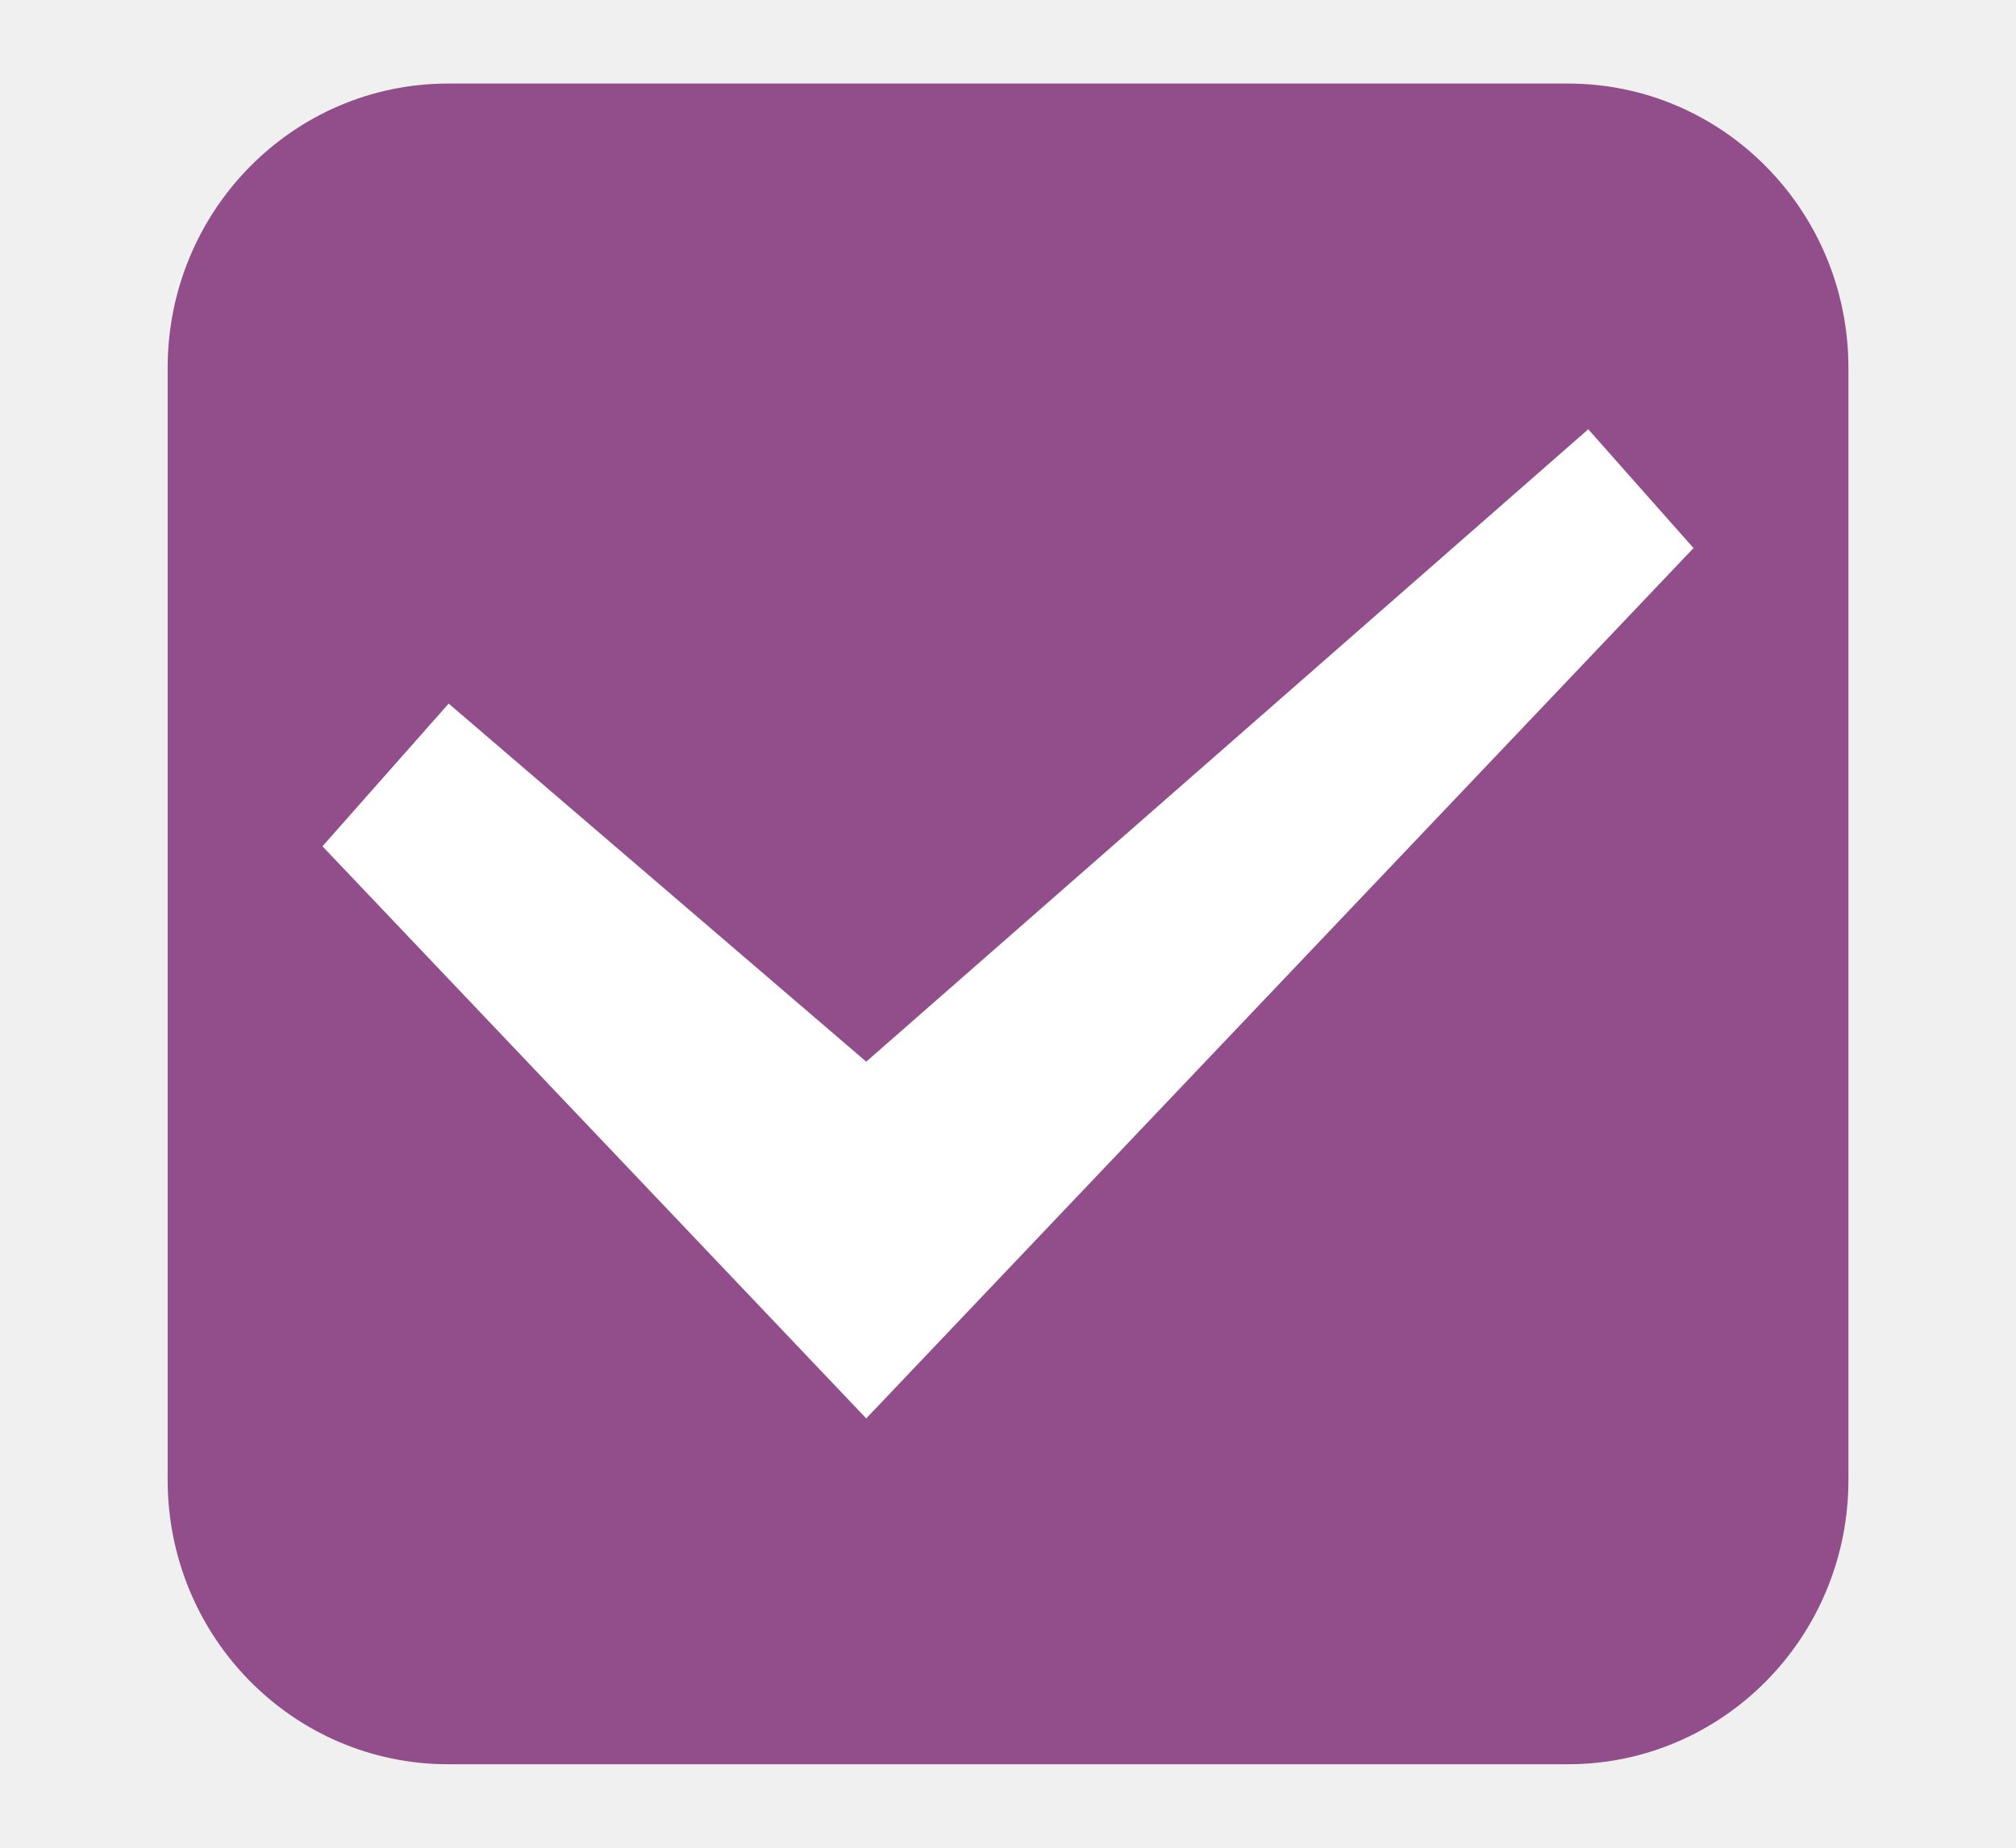
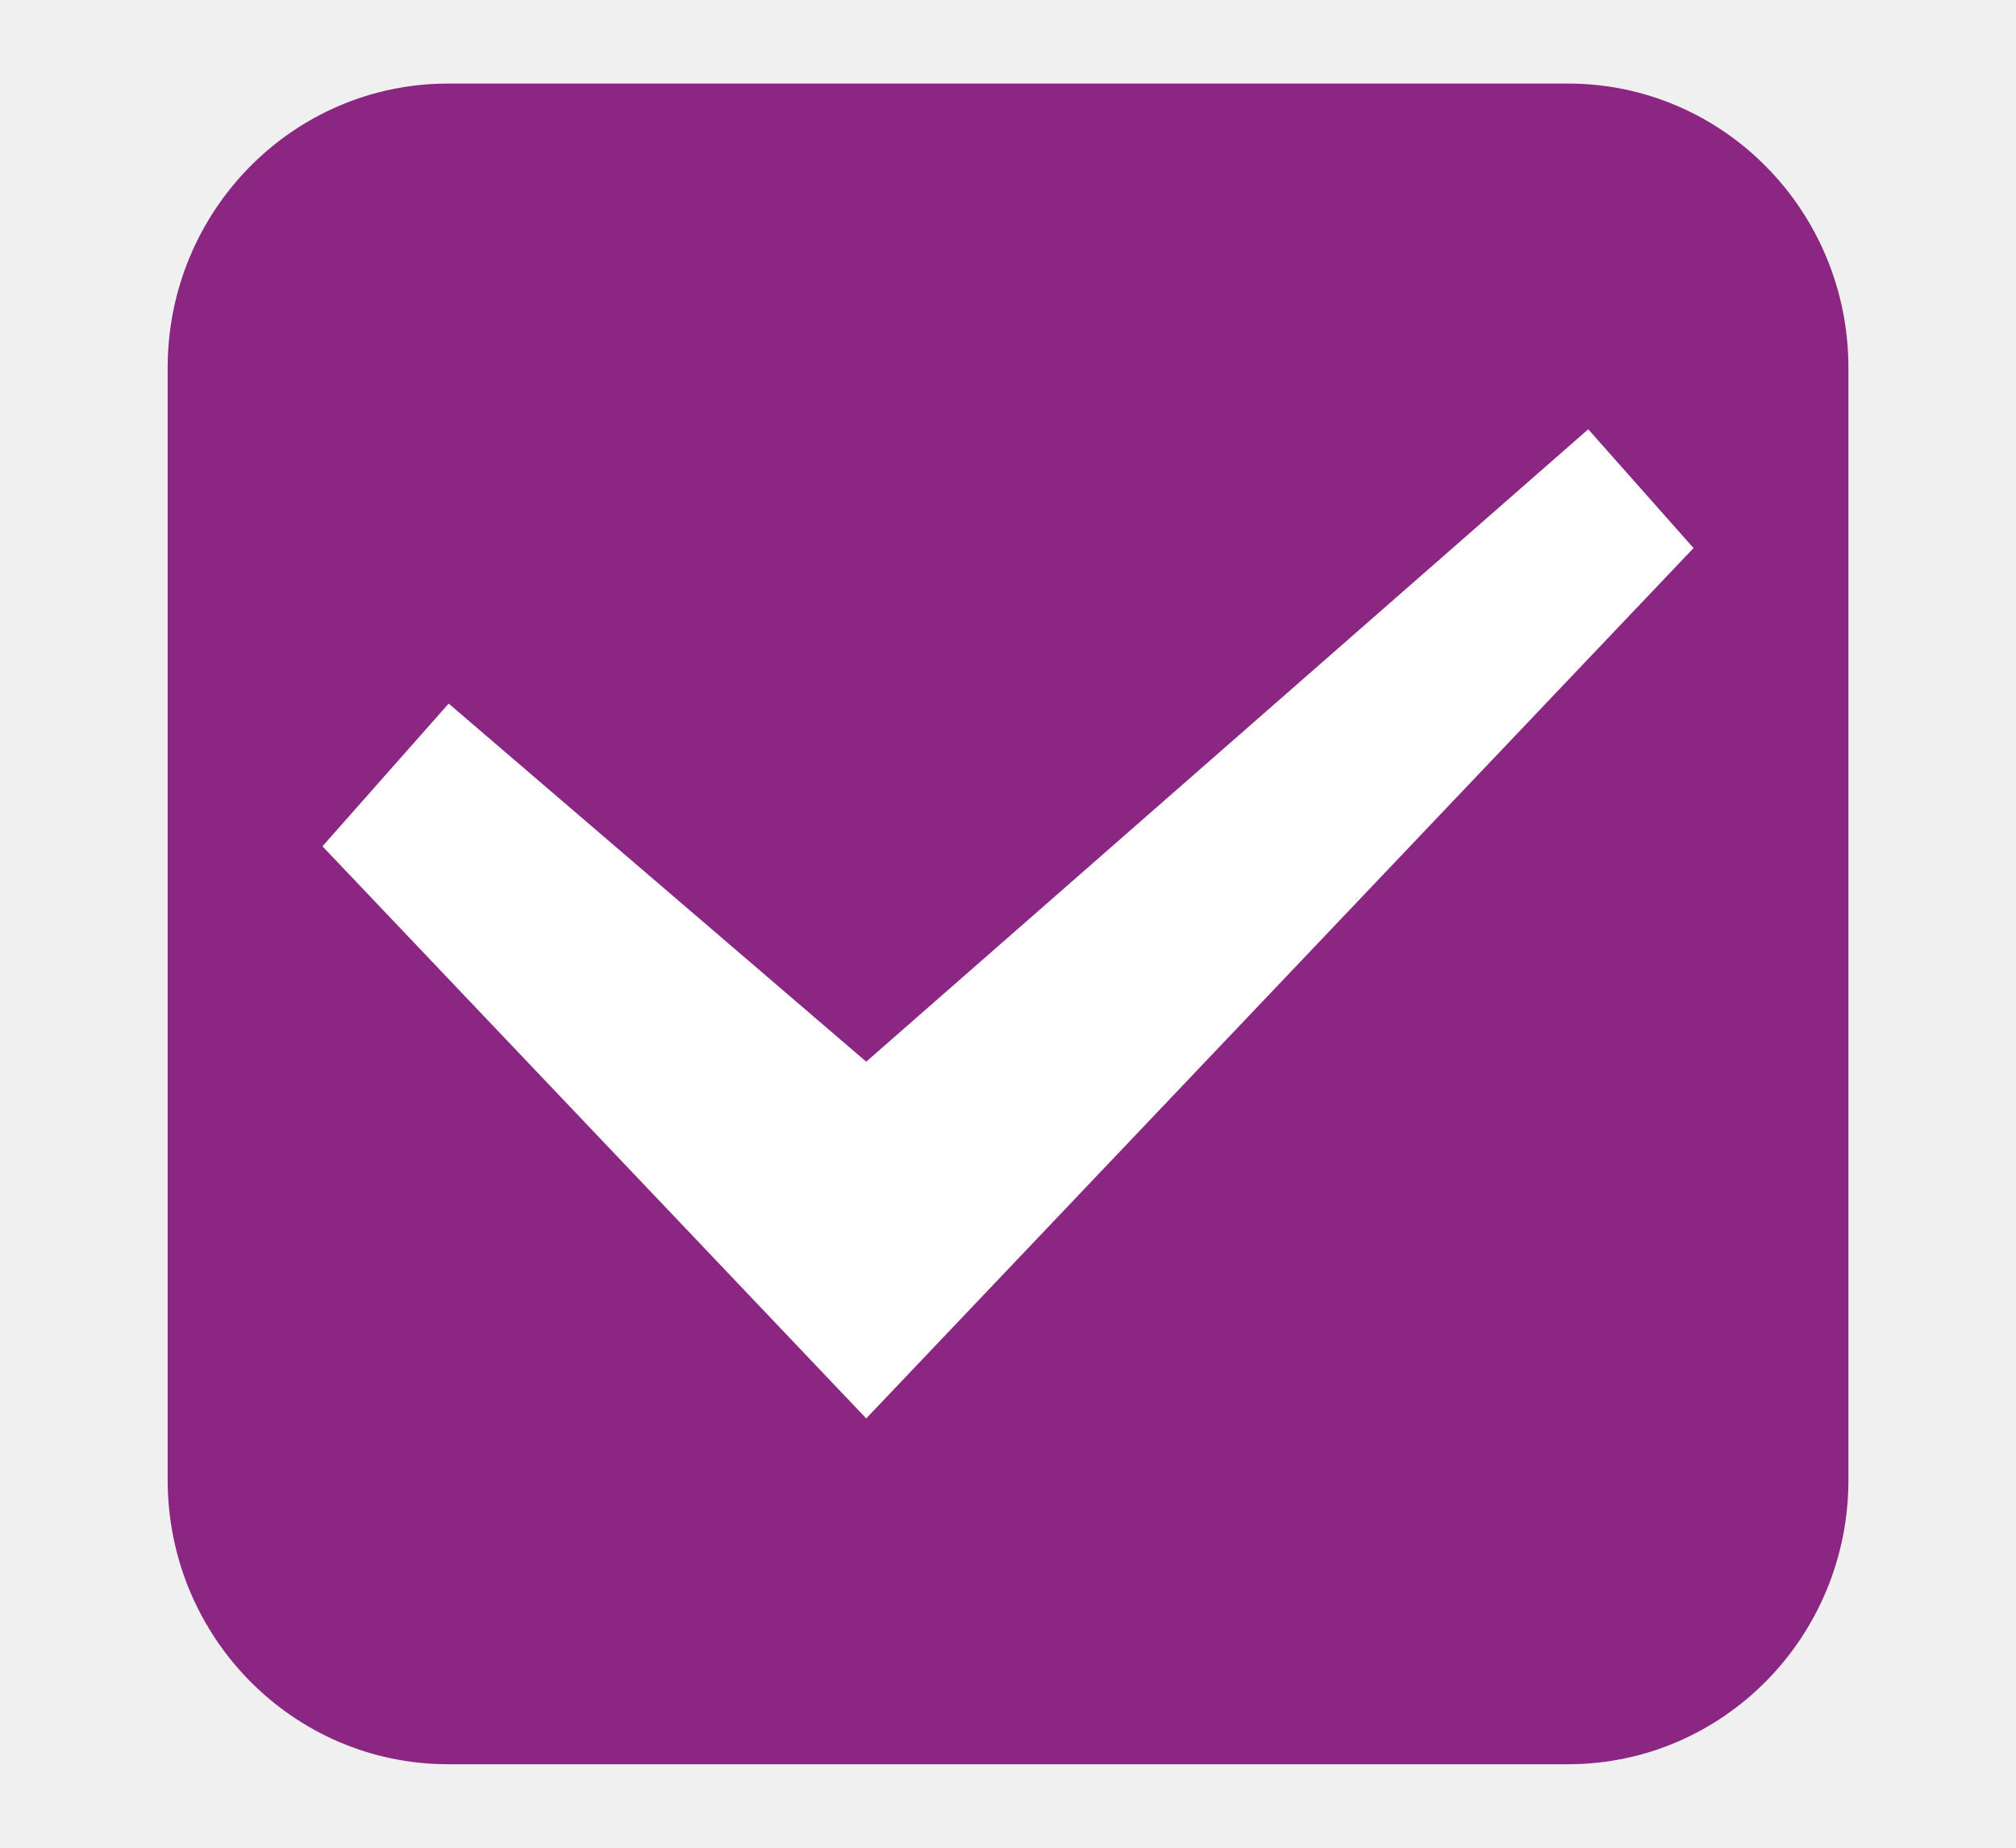
<svg xmlns="http://www.w3.org/2000/svg" xmlns:xlink="http://www.w3.org/1999/xlink" width="24" height="22" id="svg3199" version="1.1">
  <defs id="defs3201">
    <linearGradient id="linearGradient15404">
      <stop id="stop15406" offset="0" style="stop-color:#515151;stop-opacity:1" />
      <stop id="stop15408" offset="1" style="stop-color:#292929;stop-opacity:1" />
    </linearGradient>
    <linearGradient xlink:href="#linearGradient5872-5-1" id="linearGradient5891-0-4" gradientUnits="userSpaceOnUse" x1="205.841" y1="246.709" x2="206.748" y2="231.241" />
    <linearGradient id="linearGradient5872-5-1">
      <stop style="stop-color:#0b2e52;stop-opacity:1" offset="0" id="stop5874-4-4" />
      <stop style="stop-color:#1862af;stop-opacity:1" offset="1" id="stop5876-0-5" />
    </linearGradient>
    <linearGradient y2="-388.73" x2="-93.031" y1="-396.347" x1="-93.031" gradientTransform="matrix(1.591837,0,0,0.8571429,-256.5612,59.68542)" gradientUnits="userSpaceOnUse" id="linearGradient14219" xlink:href="#linearGradient15404" />
    <linearGradient id="linearGradient10013-4-63-6">
      <stop style="stop-color:#333333;stop-opacity:1;" offset="0" id="stop10015-2-76-1" />
      <stop style="stop-color:#292929;stop-opacity:1" offset="1" id="stop10017-46-15-8" />
    </linearGradient>
    <linearGradient id="linearGradient10597-5">
      <stop style="stop-color:#16191a;stop-opacity:1;" offset="0" id="stop10599-2" />
      <stop style="stop-color:#2b3133;stop-opacity:1" offset="1" id="stop10601-5" />
    </linearGradient>
    <linearGradient y2="-322.164" x2="921.225" y1="-330.051" x1="921.328" gradientTransform="matrix(1.591837,0,0,0.8571429,-1456.546,275.4519)" gradientUnits="userSpaceOnUse" id="linearGradient15374" xlink:href="#linearGradient10013-4-63-6" />
    <linearGradient gradientTransform="translate(-1199.985,216.3805)" y2="-227.08" x2="1203.918" y1="-217.567" x1="1203.918" gradientUnits="userSpaceOnUse" id="linearGradient15376" xlink:href="#linearGradient10597-5" />
    <linearGradient id="linearGradient5581-5-2-4-6-8-7-35-8">
      <stop id="stop5583-0-92-8-0-7-6-5-1" offset="0" style="stop-color:#454c4c;stop-opacity:1;" />
      <stop style="stop-color:#393f3f;stop-opacity:1;" offset="0.4" id="stop5585-4-7-2-7-9-9-92-0" />
      <stop id="stop5587-6-7-2-0-3-1-21-5" offset="1" style="stop-color:#2d3232;stop-opacity:1;" />
    </linearGradient>
  </defs>
  <g id="layer1" transform="translate(-342.5,-521.3622)">
-     <rect ry="2.884" style="color:#000000;display:inline;overflow:visible;visibility:visible;fill:#924d8b;fill-opacity:1;stroke:#924d8b;stroke-width:1;stroke-linecap:butt;stroke-linejoin:round;stroke-miterlimit:4;stroke-dasharray:none;stroke-dashoffset:0;stroke-opacity:1;marker:none;enable-background:accumulate" id="rect11803" width="19.009" height="19.011" x="344.996" y="522.857" rx="2.838" />
+     <rect ry="2.884" style="color:#000000;display:inline;overflow:visible;visibility:visible;fill:#8b2782;fill-opacity:1;stroke:#8b2782;stroke-width:1;stroke-linecap:butt;stroke-linejoin:round;stroke-miterlimit:4;stroke-dasharray:none;stroke-dashoffset:0;stroke-opacity:1;marker:none;enable-background:accumulate" id="rect11803" width="19.009" height="19.011" x="344.996" y="522.857" rx="2.838" />
    <rect style="color:#000000;fill:none;stroke:none;stroke-width:2;marker:none;visibility:visible;display:inline;overflow:visible;enable-background:accumulate" id="rect17347" width="21.944" height="21.944" x="342.299" y="521.584" />
    <polygon transform="matrix(1.790706,0,0,1.790706,341.6203,519.0004)" id="path6712" points="11.75,4.963 11.05,4.173 11.05,4.173 10.984,4.231 6.25,8.378 3.474,5.997 2.635,6.946 6.25,10.75 " style="display:inline;opacity:1;fill:#ffffff;fill-rule:evenodd;stroke:none;stroke-width:1" />
  </g>
</svg>
